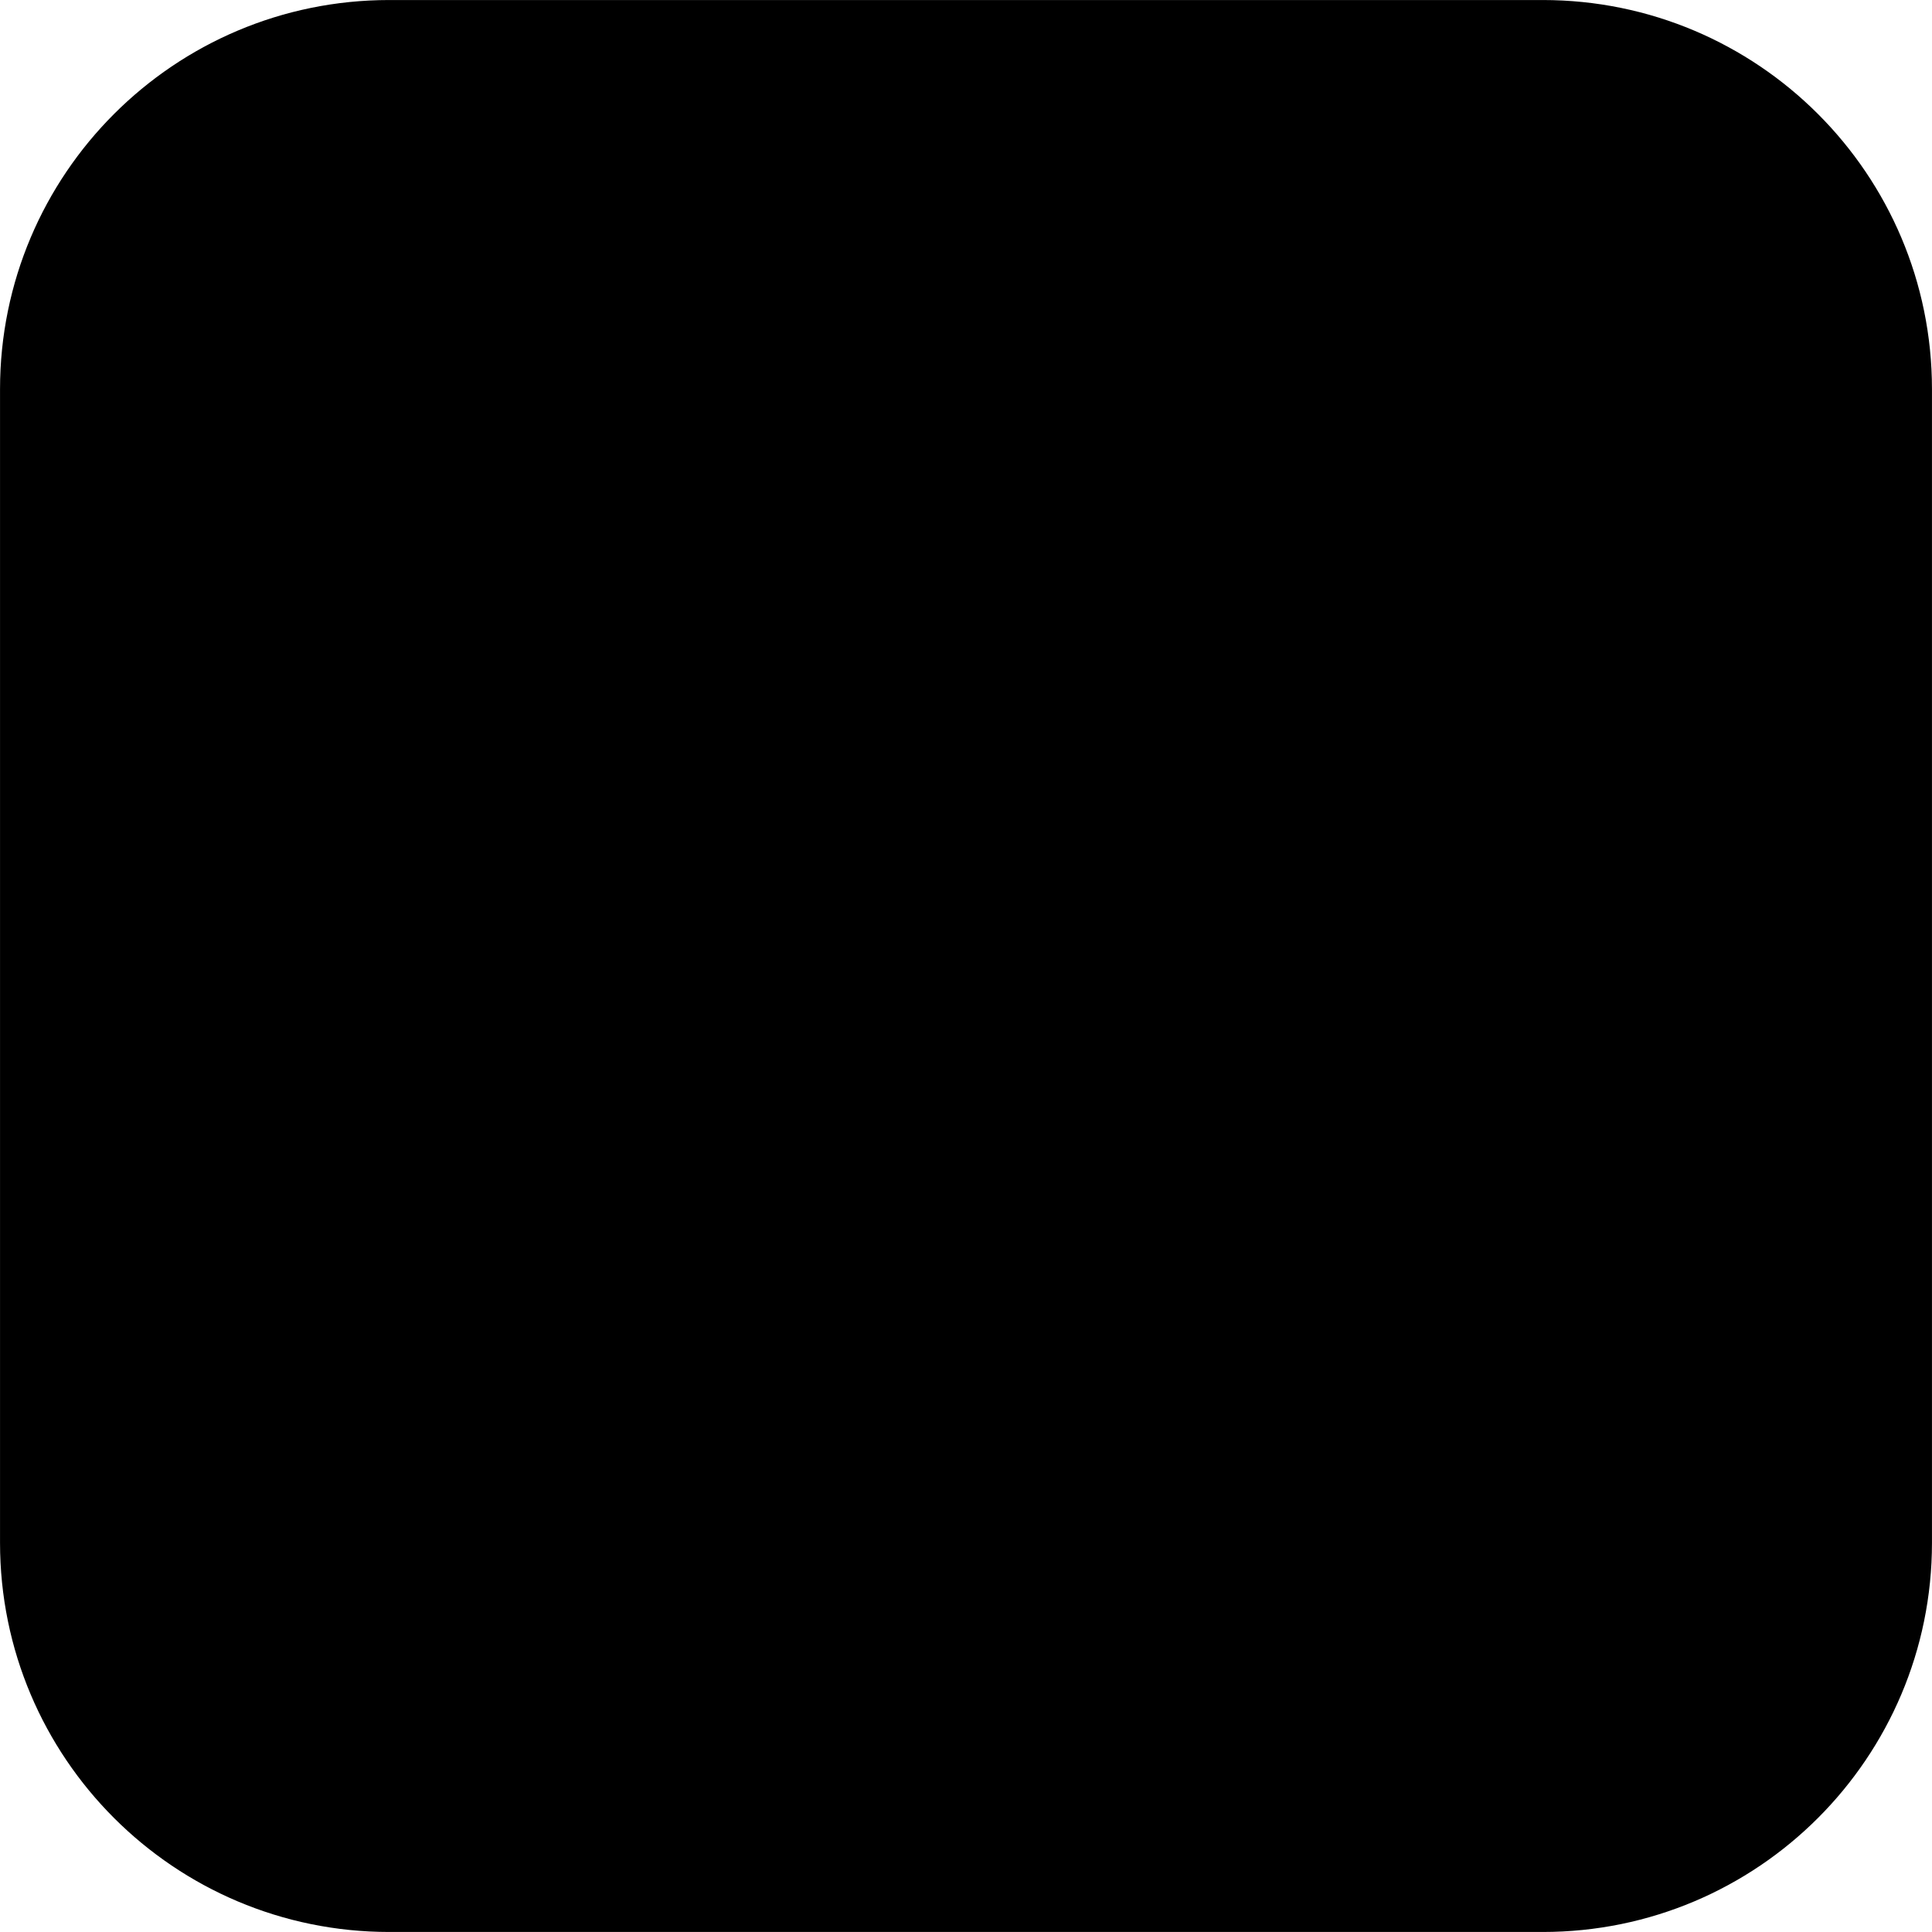
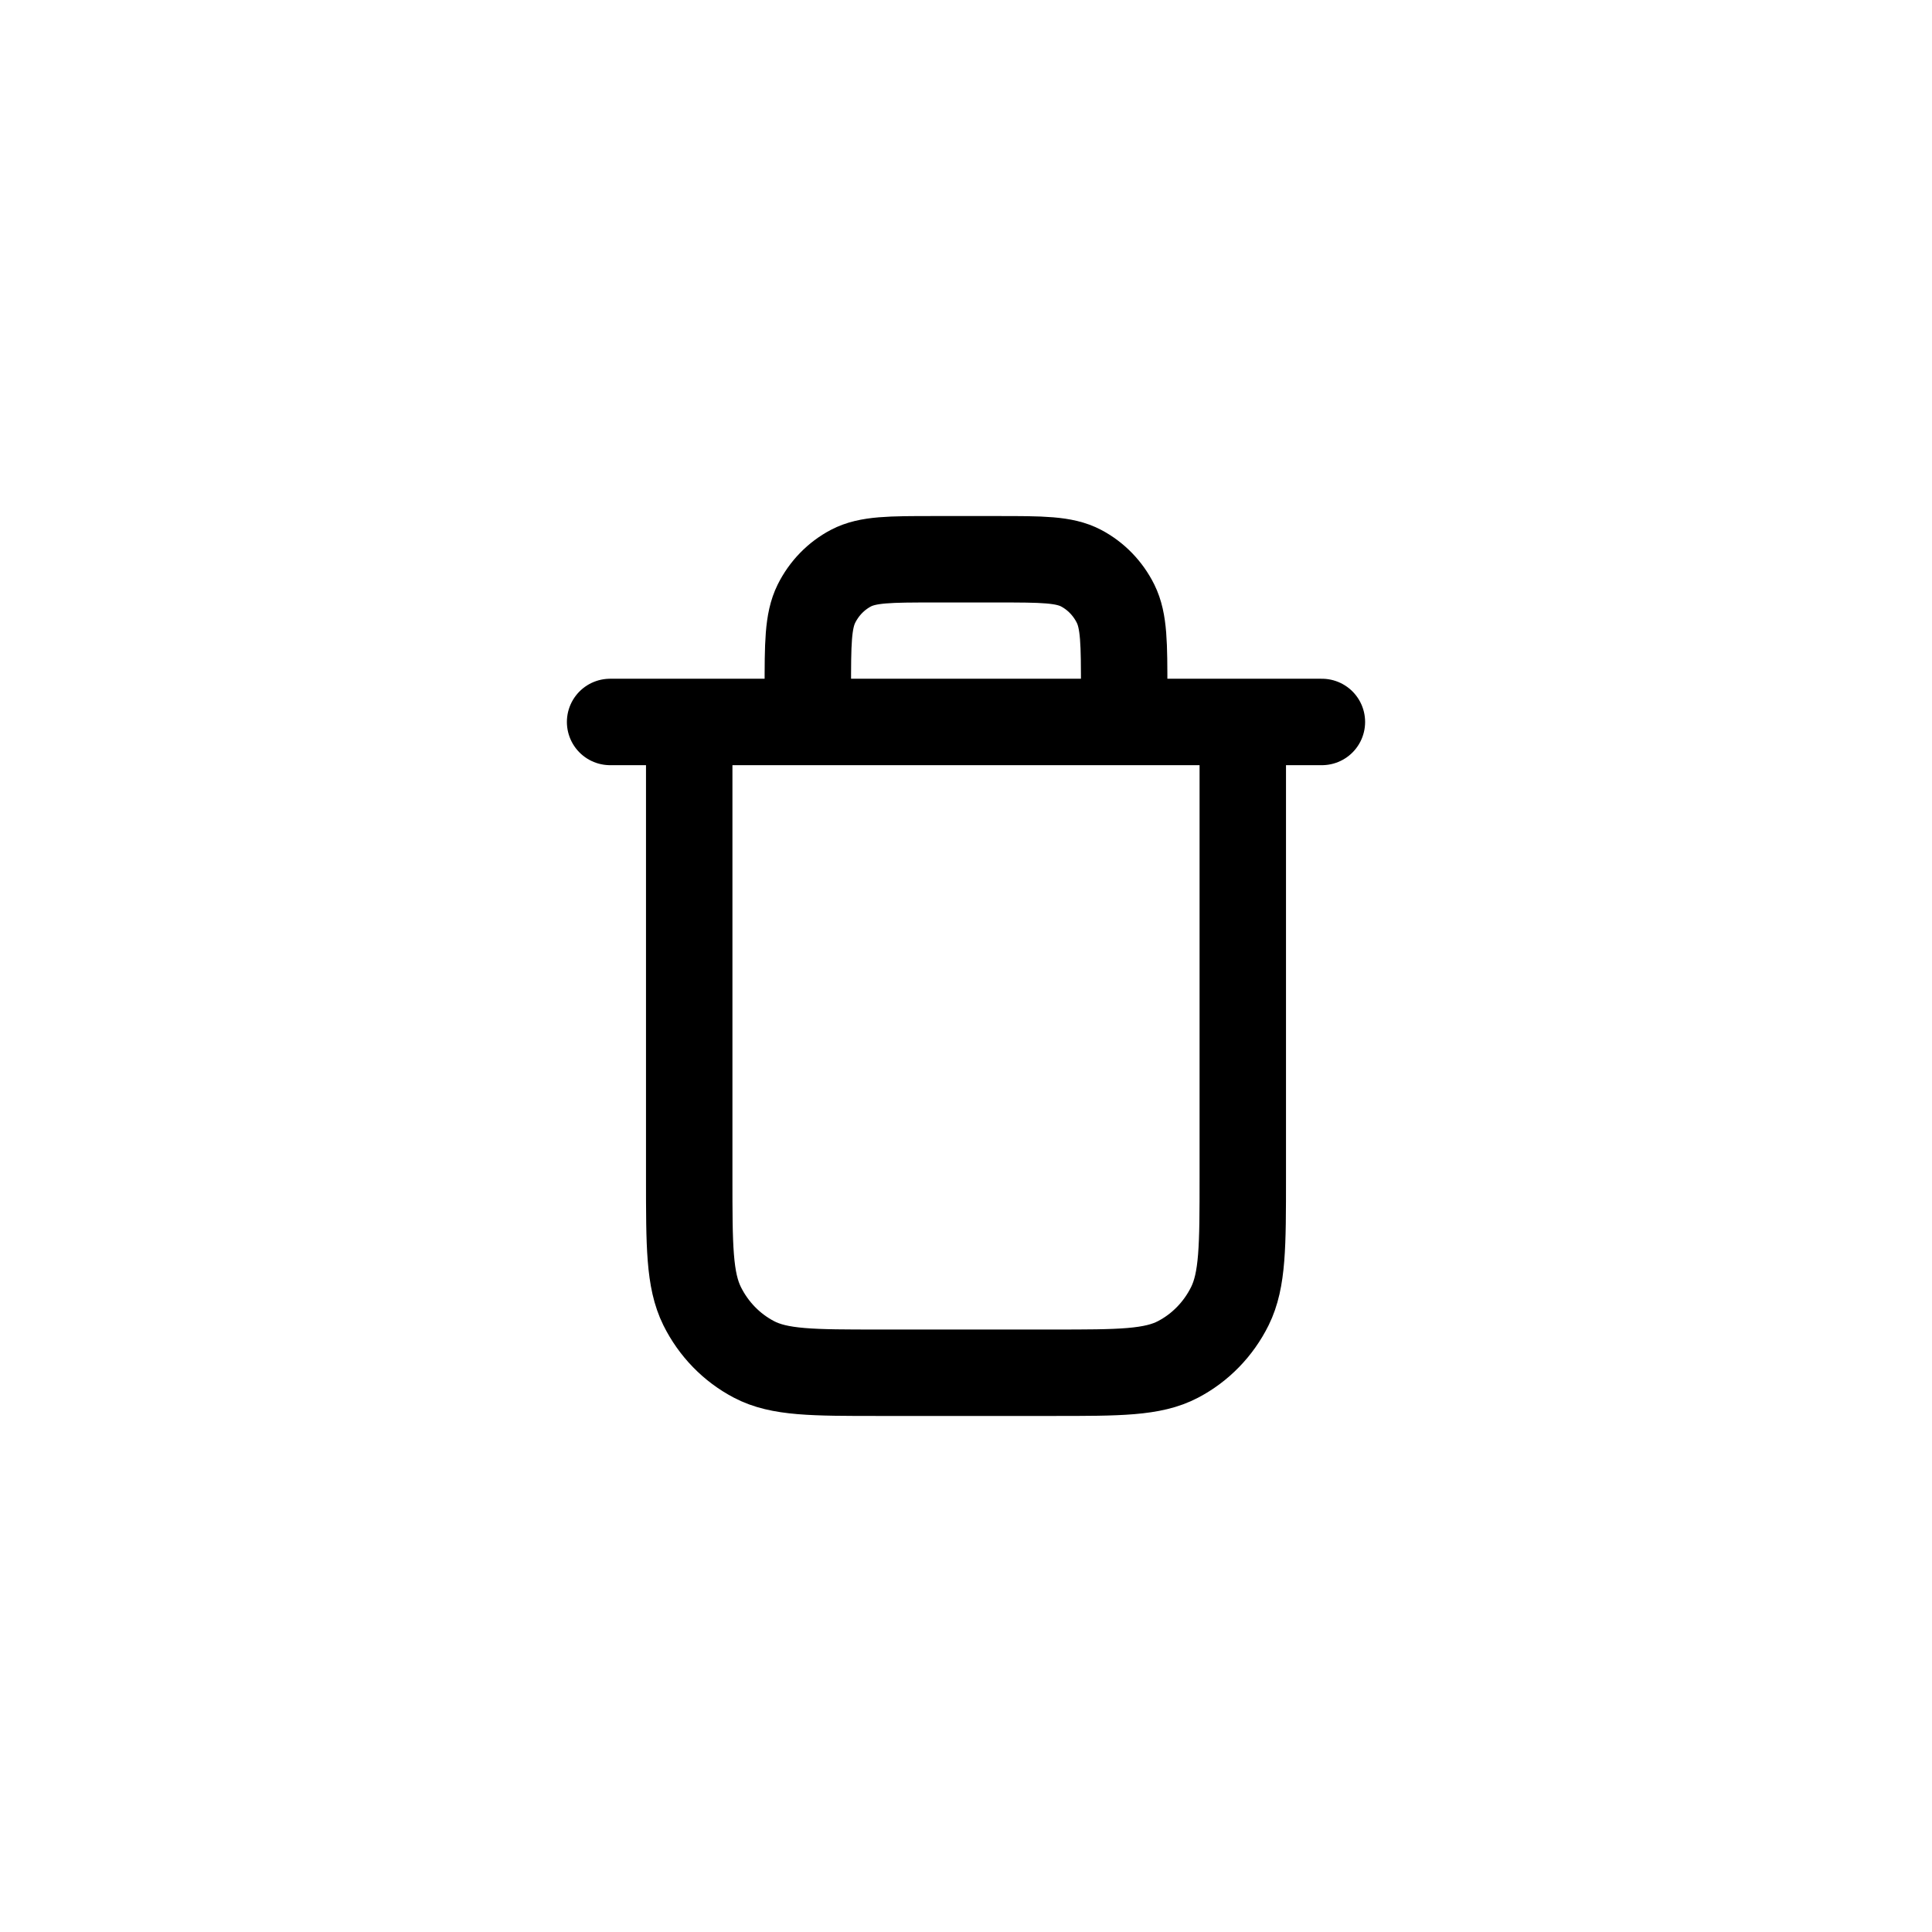
<svg xmlns="http://www.w3.org/2000/svg" viewBox="0 0 38 38" fill="none">
-   <path d="M7.656 0.438H30.344C34.331 0.438 37.562 3.669 37.562 7.656V30.344C37.562 34.331 34.331 37.562 30.344 37.562H7.656C3.669 37.562 0.438 34.331 0.438 30.344V7.656C0.438 3.669 3.669 0.438 7.656 0.438Z" fill="currentColor" />
-   <path d="M7.656 0.438H30.344C34.331 0.438 37.562 3.669 37.562 7.656V30.344C37.562 34.331 34.331 37.562 30.344 37.562H7.656C3.669 37.562 0.438 34.331 0.438 30.344V7.656C0.438 3.669 3.669 0.438 7.656 0.438Z" stroke="currentColor" stroke-width="0.875" />
  <path d="M22.111 14.2V13.56C22.111 12.664 22.111 12.216 21.942 11.874C21.792 11.573 21.555 11.328 21.262 11.174C20.929 11 20.493 11 19.622 11H18.378C17.507 11 17.071 11 16.738 11.174C16.445 11.328 16.208 11.573 16.058 11.874C15.889 12.216 15.889 12.664 15.889 13.56V14.2M12 14.2H26M24.444 14.2V23.16C24.444 24.504 24.444 25.176 24.19 25.69C23.966 26.141 23.61 26.508 23.17 26.738C22.671 27 22.018 27 20.711 27H17.289C15.982 27 15.329 27 14.83 26.738C14.39 26.508 14.034 26.141 13.81 25.69C13.556 25.176 13.556 24.504 13.556 23.16V14.2" stroke="currentColor" stroke-width="1.7" stroke-linecap="round" stroke-linejoin="round" />
</svg>
